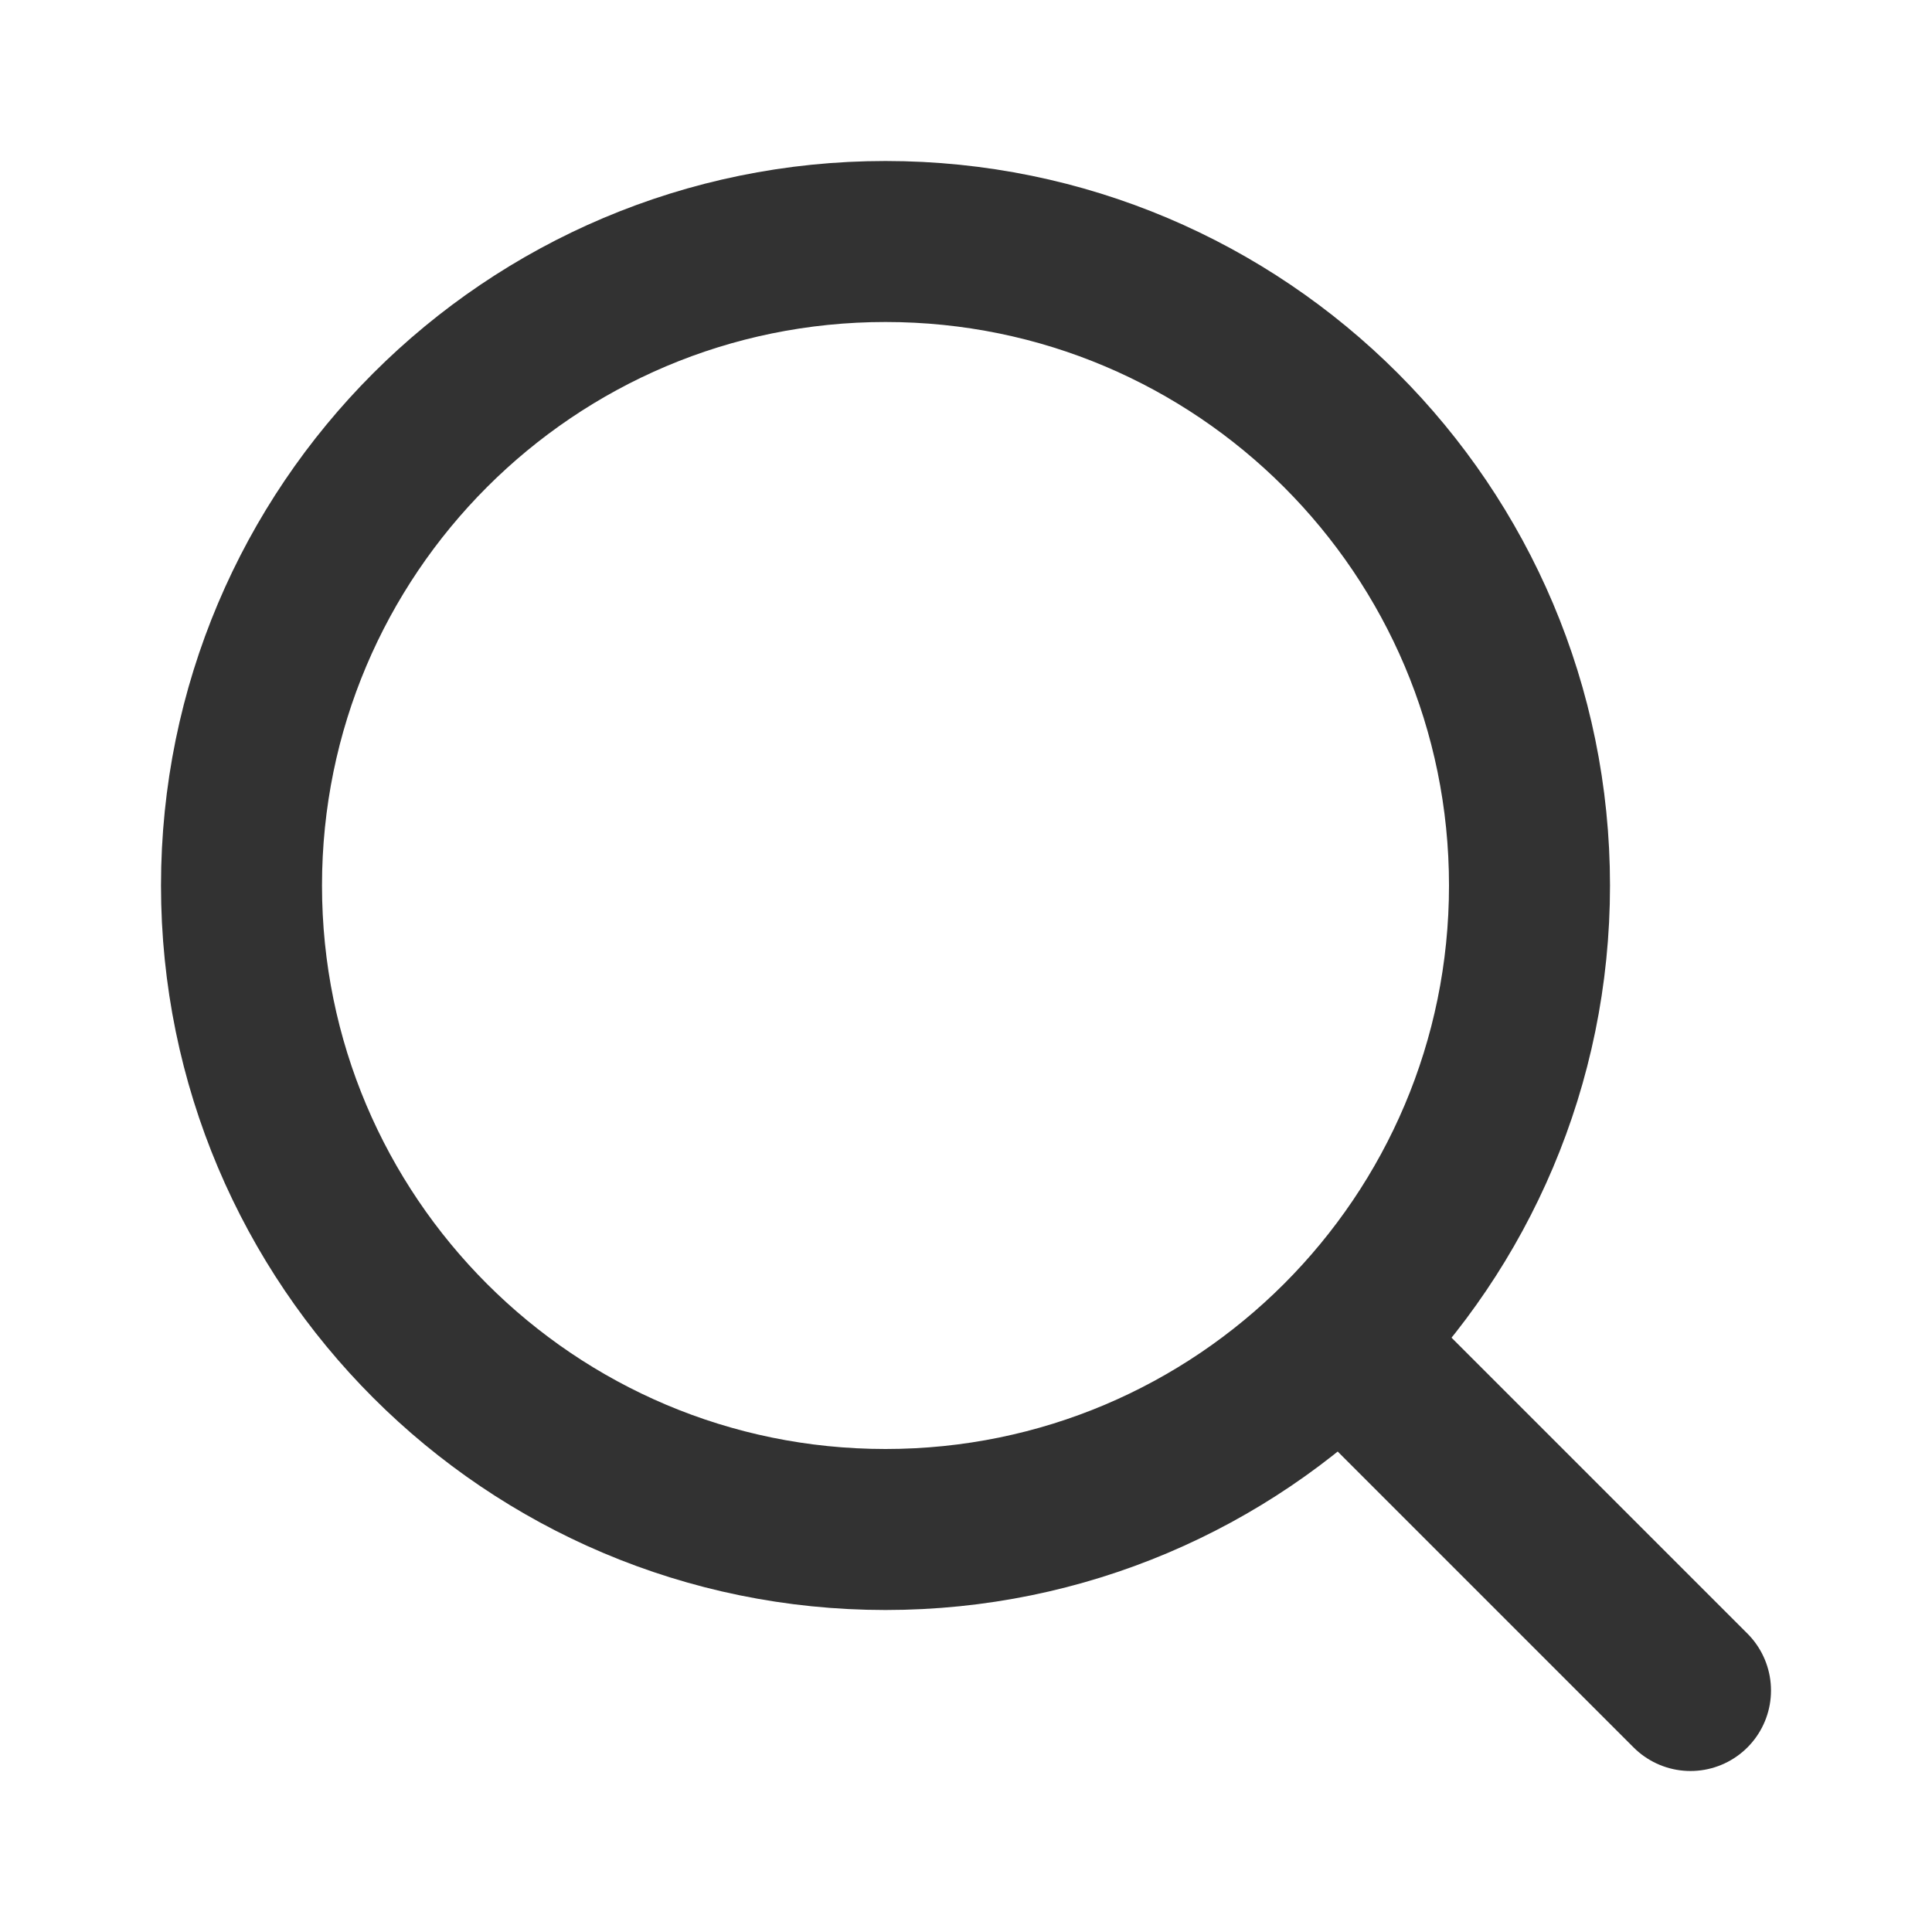
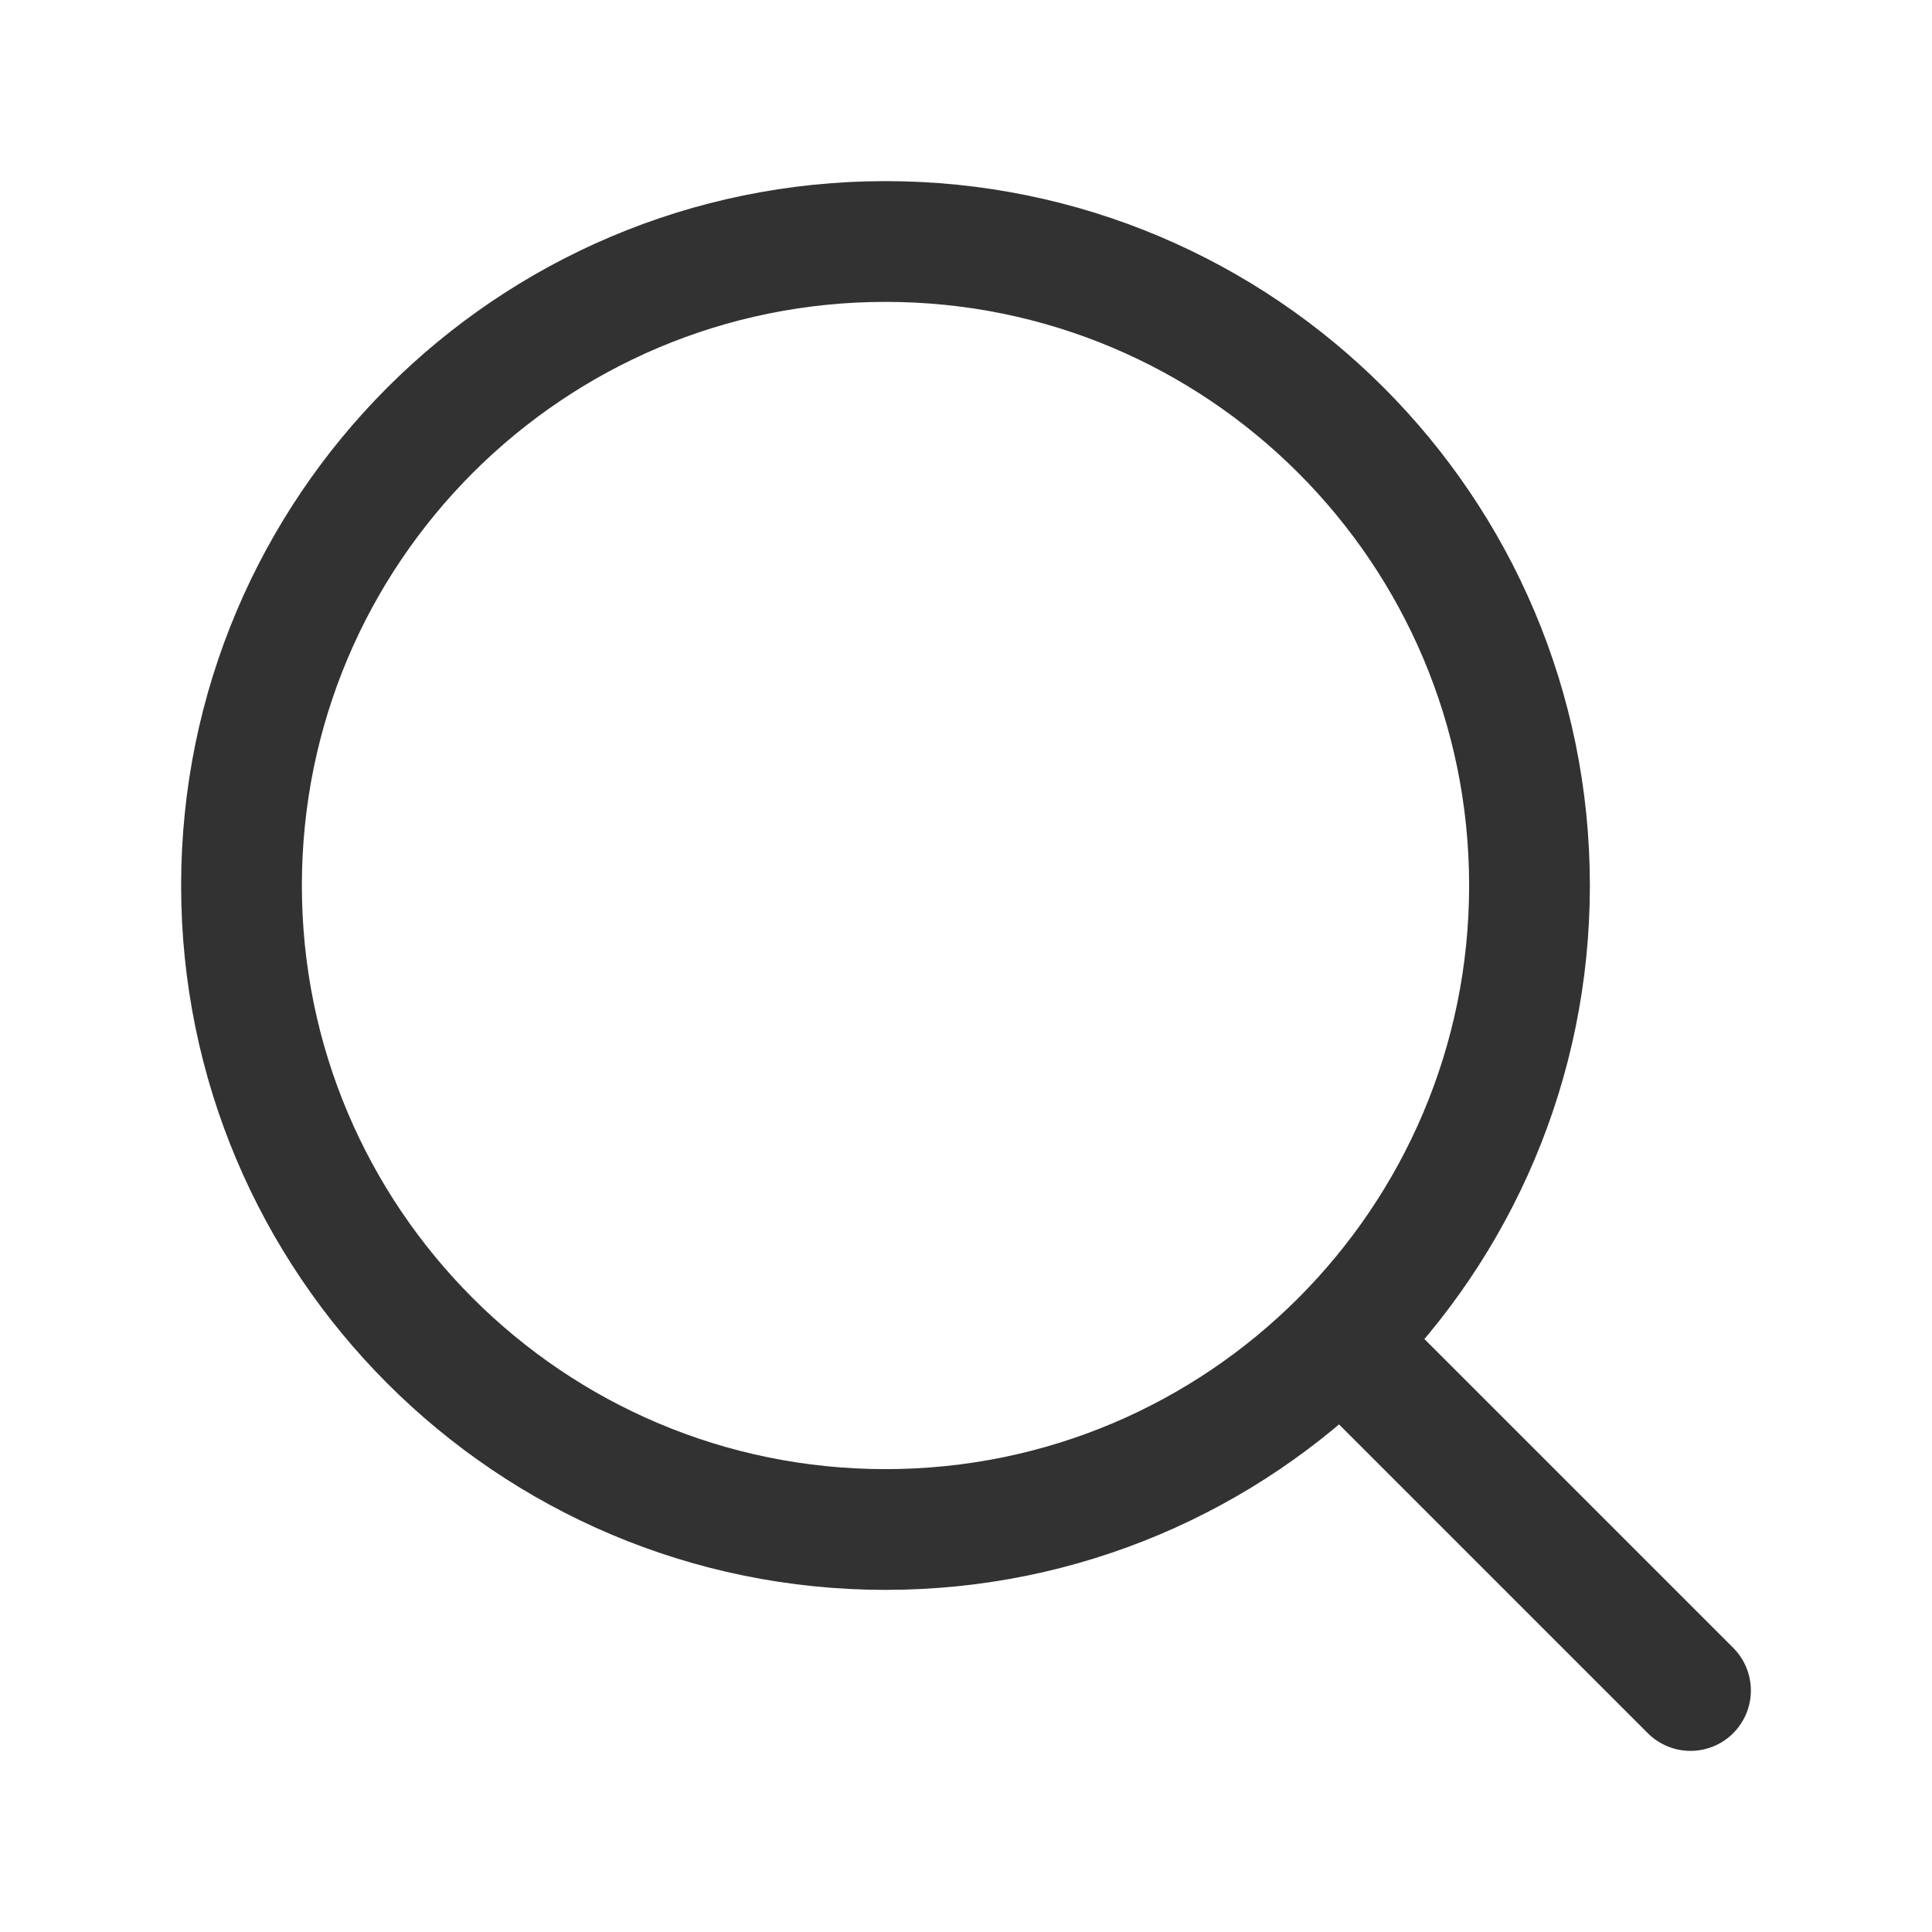
<svg xmlns="http://www.w3.org/2000/svg" width="800px" height="800px" viewBox="0 0 24 24" fill="none">
-   <path d="M17 17L21 21" stroke="#323232" stroke-width="2" stroke-linecap="round" stroke-linejoin="round" />
-   <path d="M19 11C19 15.418 15.418 19 11 19C6.582 19 3 15.418 3 11C3 6.582 6.582 3 11 3C15.418 3 19 6.582 19 11Z" stroke="#323232" stroke-width="2" />
+   <path d="M17 17L21 21" stroke="#323232" stroke-width="1.5" stroke-linecap="round" stroke-linejoin="round" />
+   <path d="M19 11C19 15.418 15.418 19 11 19C6.582 19 3 15.418 3 11C3 6.582 6.582 3 11 3C15.418 3 19 6.582 19 11Z" stroke="#323232" stroke-width="1.5" />
</svg>
